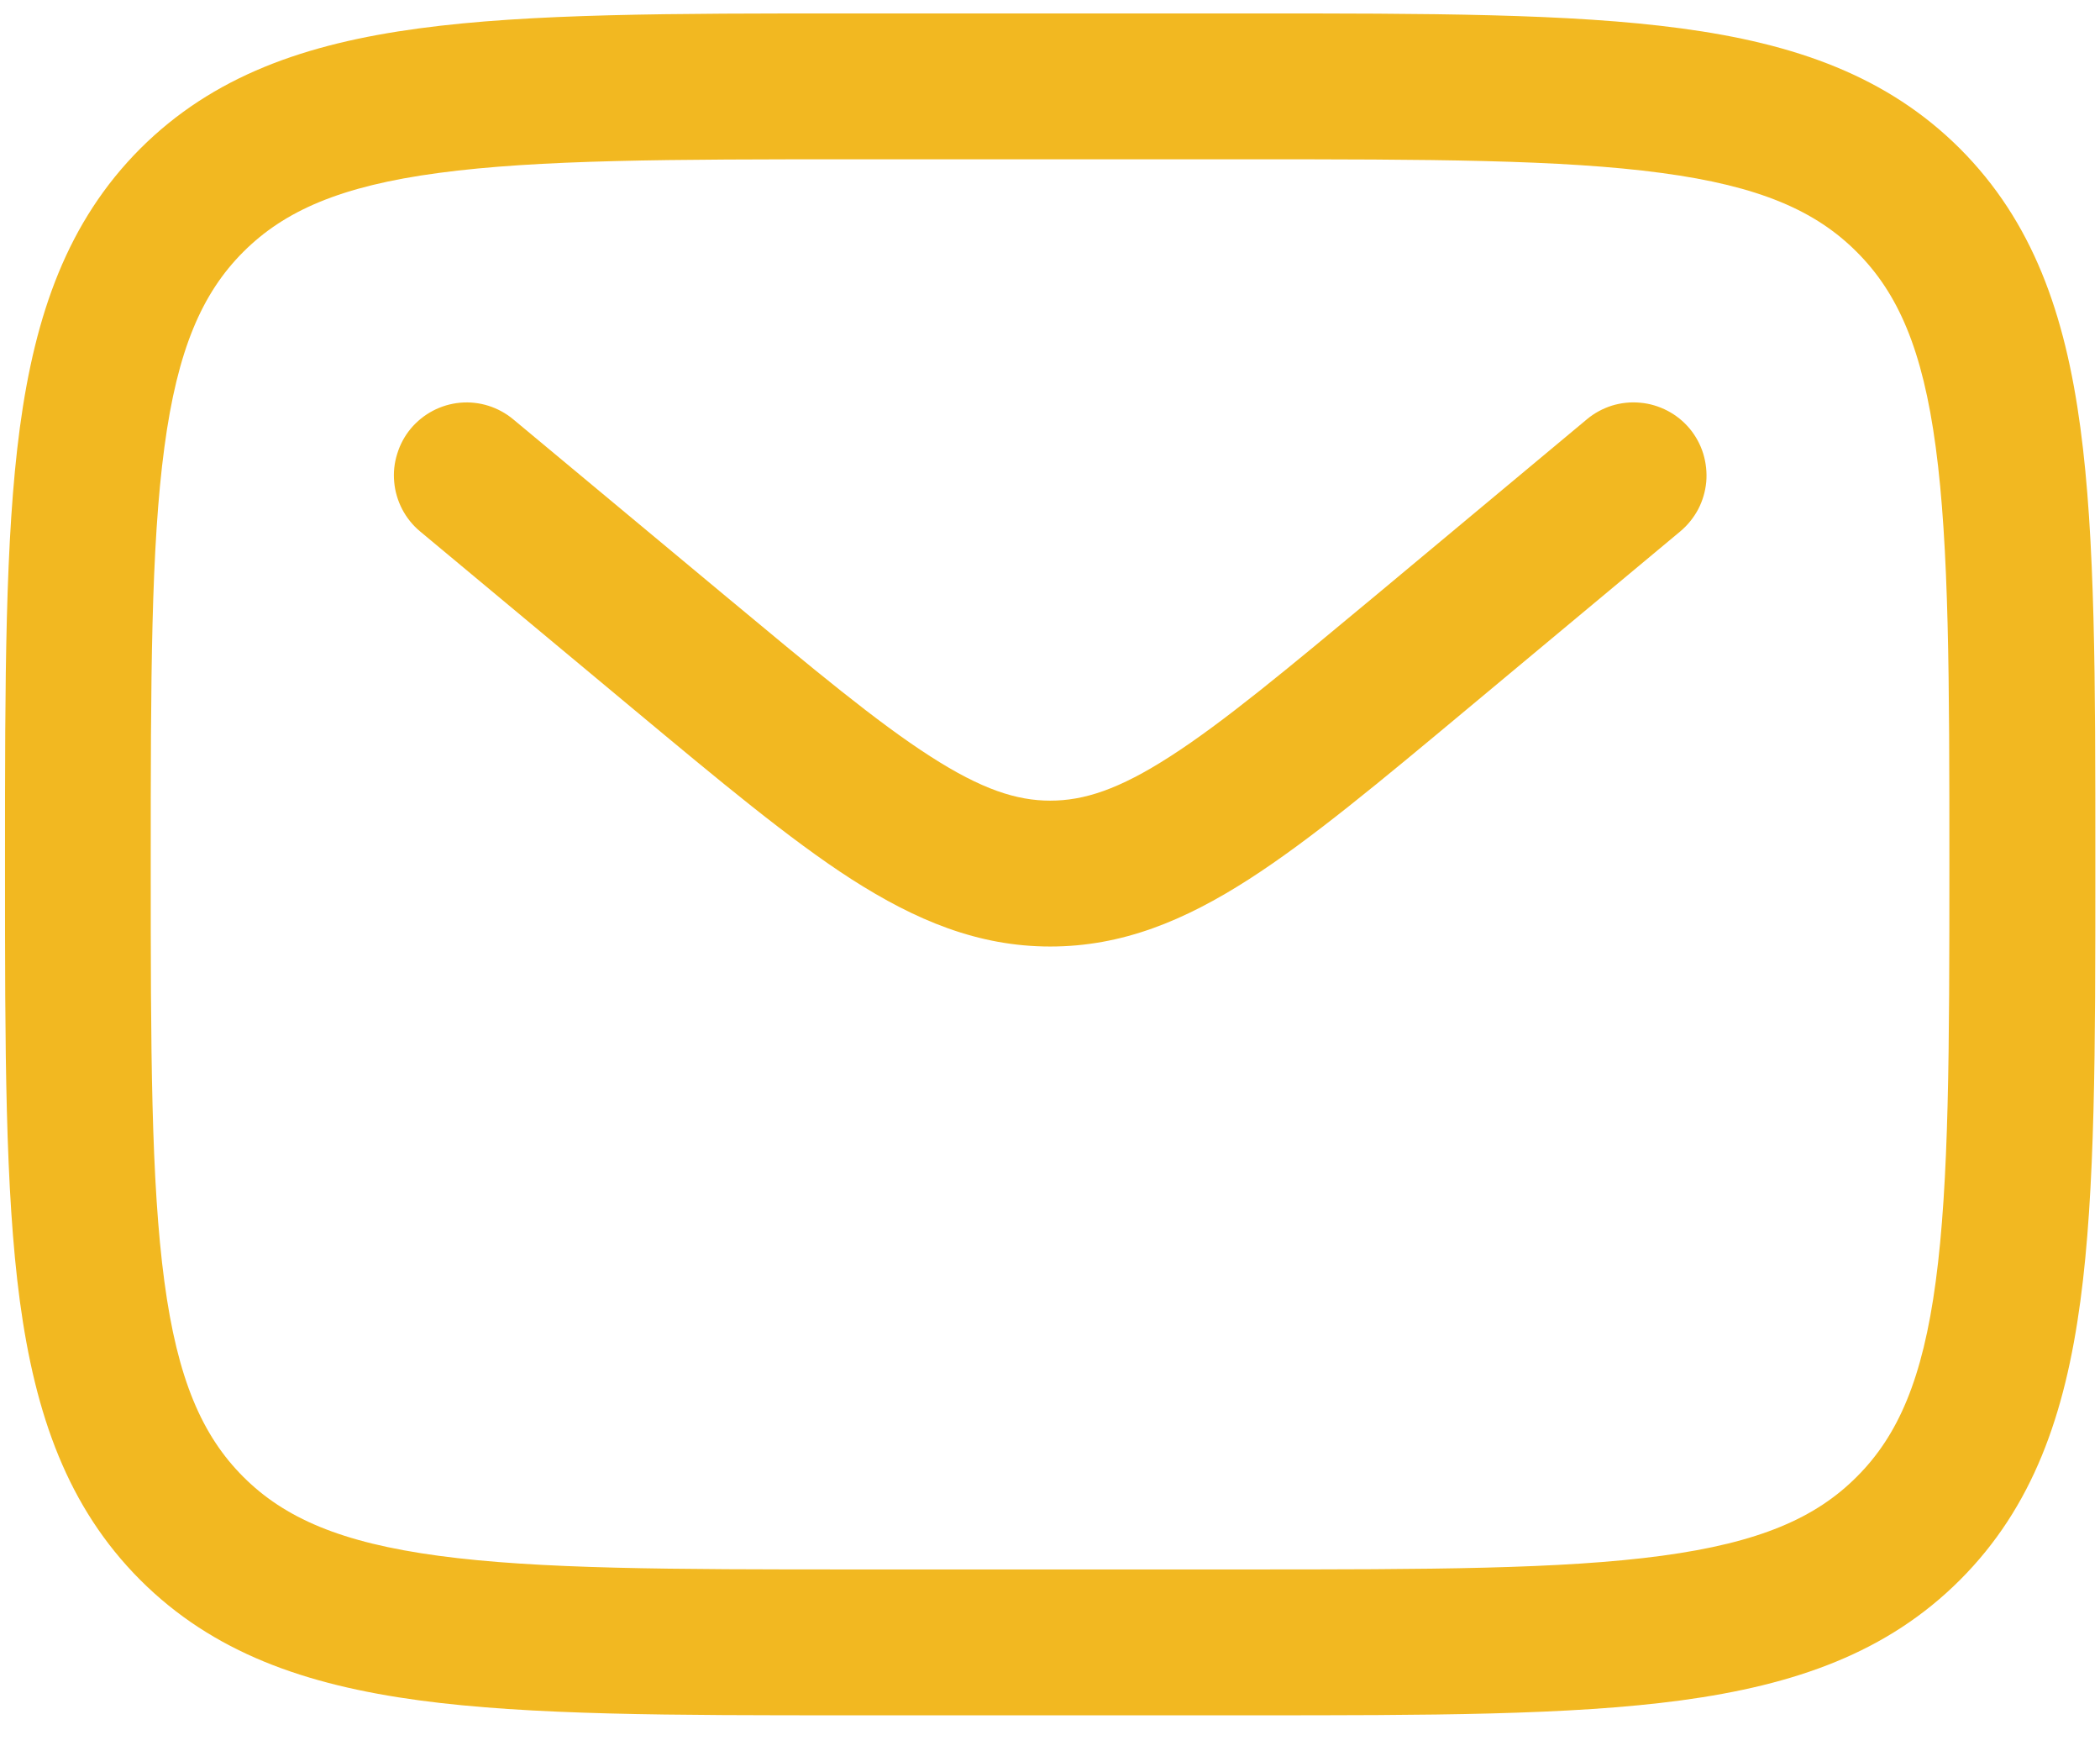
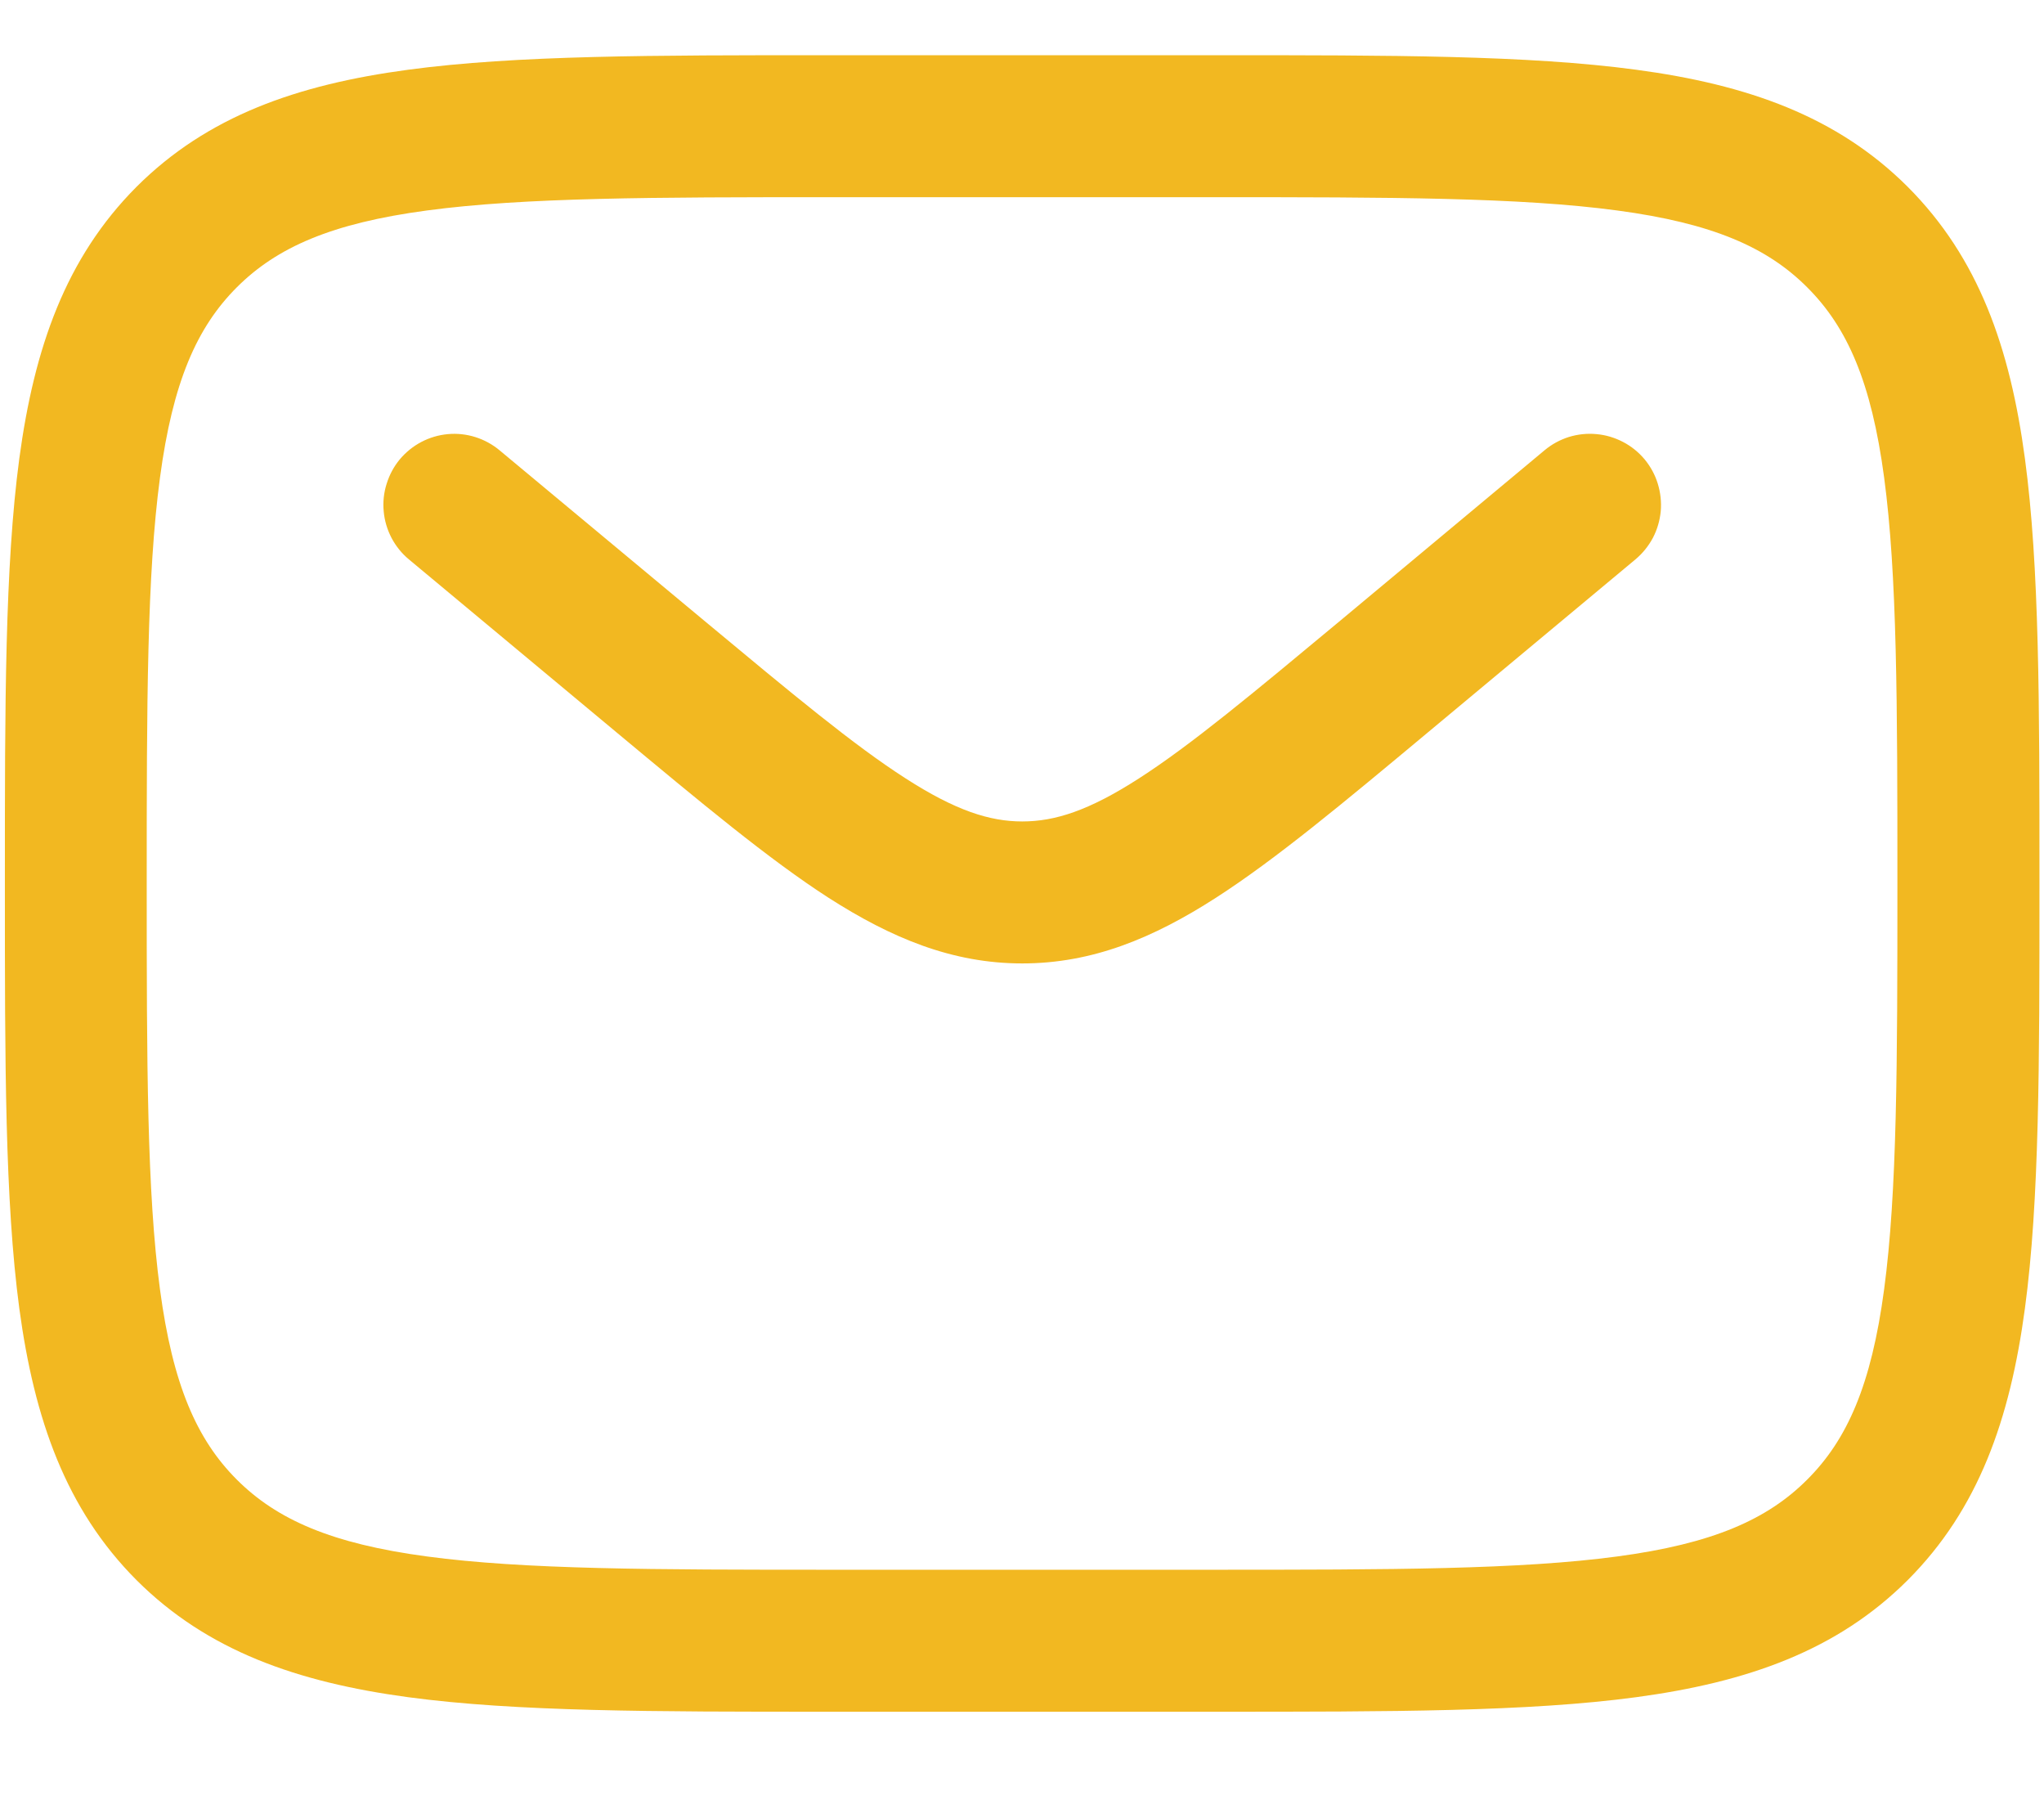
- <svg xmlns="http://www.w3.org/2000/svg" width="18" height="15" viewBox="0 0 18 15" fill="none">
-   <path fill-rule="evenodd" clip-rule="evenodd" d="M7.288 0.115H10.715C12.246 0.115 13.46 0.115 14.409 0.243C15.386 0.374 16.176 0.651 16.8 1.274C17.424 1.899 17.701 2.689 17.832 3.666C17.96 4.616 17.96 5.829 17.96 7.36V7.454C17.96 8.985 17.96 10.199 17.832 11.148C17.701 12.124 17.424 12.915 16.8 13.539C16.176 14.163 15.386 14.439 14.409 14.571C13.459 14.699 12.246 14.699 10.715 14.699H7.288C5.756 14.699 4.543 14.699 3.594 14.571C2.617 14.439 1.826 14.163 1.202 13.539C0.579 12.915 0.302 12.124 0.17 11.148C0.043 10.198 0.043 8.985 0.043 7.454V7.36C0.043 5.829 0.043 4.615 0.17 3.666C0.302 2.689 0.579 1.899 1.202 1.274C1.826 0.651 2.617 0.374 3.594 0.243C4.544 0.115 5.756 0.115 7.288 0.115ZM3.76 1.482C2.921 1.594 2.438 1.806 2.085 2.159C1.733 2.511 1.521 2.994 1.409 3.833C1.294 4.689 1.292 5.818 1.292 7.407C1.292 8.996 1.294 10.124 1.409 10.982C1.521 11.819 1.733 12.303 2.085 12.655C2.438 13.008 2.921 13.219 3.76 13.332C4.616 13.447 5.745 13.449 7.334 13.449H10.667C12.256 13.449 13.386 13.447 14.242 13.332C15.08 13.219 15.563 13.008 15.915 12.655C16.268 12.303 16.48 11.819 16.592 10.981C16.707 10.124 16.709 8.996 16.709 7.407C16.709 5.818 16.707 4.689 16.592 3.832C16.48 2.994 16.268 2.511 15.915 2.159C15.563 1.806 15.08 1.594 14.241 1.482C13.386 1.367 12.256 1.365 10.667 1.365H7.334C5.745 1.365 4.617 1.367 3.76 1.482ZM3.52 3.674C3.627 3.546 3.779 3.466 3.944 3.451C4.109 3.436 4.273 3.488 4.4 3.594L6.201 5.093C6.979 5.74 7.518 6.189 7.975 6.482C8.415 6.765 8.715 6.861 9.002 6.861C9.29 6.861 9.589 6.766 10.03 6.482C10.486 6.189 11.025 5.74 11.803 5.093L13.602 3.593C13.665 3.54 13.738 3.501 13.816 3.476C13.895 3.452 13.977 3.443 14.059 3.451C14.141 3.458 14.22 3.482 14.293 3.52C14.366 3.558 14.43 3.61 14.483 3.673C14.535 3.736 14.575 3.809 14.599 3.887C14.623 3.966 14.632 4.048 14.625 4.13C14.617 4.212 14.594 4.291 14.556 4.364C14.517 4.437 14.465 4.501 14.402 4.554L12.572 6.079C11.833 6.695 11.235 7.194 10.706 7.534C10.155 7.888 9.62 8.111 9.002 8.111C8.385 8.111 7.849 7.887 7.298 7.534C6.77 7.194 6.171 6.694 5.432 6.079L3.601 4.554C3.538 4.502 3.486 4.437 3.448 4.365C3.41 4.292 3.386 4.212 3.379 4.131C3.371 4.049 3.38 3.966 3.405 3.888C3.429 3.809 3.468 3.737 3.52 3.674Z" fill="#F2B821" />
+ <svg xmlns="http://www.w3.org/2000/svg" width="18" height="16" viewBox="0 0 18 16" fill="none">
+   <path fill-rule="evenodd" clip-rule="evenodd" d="M7.288 0.486H10.715C12.246 0.486 13.46 0.486 14.409 0.614C15.386 0.745 16.176 1.022 16.8 1.645C17.424 2.27 17.701 3.06 17.832 4.037C17.96 4.987 17.96 6.2 17.96 7.731V7.825C17.96 9.356 17.96 10.57 17.832 11.519C17.701 12.495 17.424 13.286 16.8 13.911C16.176 14.534 15.386 14.81 14.409 14.942C13.459 15.07 12.246 15.07 10.715 15.07H7.288C5.756 15.07 4.543 15.07 3.594 14.942C2.617 14.81 1.826 14.534 1.202 13.911C0.579 13.286 0.302 12.495 0.17 11.519C0.043 10.569 0.043 9.356 0.043 7.825V7.731C0.043 6.2 0.043 4.986 0.17 4.037C0.302 3.06 0.579 2.27 1.202 1.645C1.826 1.022 2.617 0.745 3.594 0.614C4.544 0.486 5.756 0.486 7.288 0.486ZM3.76 1.853C2.921 1.965 2.438 2.177 2.085 2.53C1.733 2.882 1.521 3.365 1.409 4.204C1.294 5.06 1.292 6.189 1.292 7.778C1.292 9.367 1.294 10.495 1.409 11.353C1.521 12.191 1.733 12.674 2.085 13.026C2.438 13.379 2.921 13.591 3.76 13.703C4.616 13.818 5.745 13.82 7.334 13.82H10.667C12.256 13.82 13.386 13.818 14.242 13.703C15.08 13.591 15.563 13.379 15.915 13.026C16.268 12.674 16.48 12.191 16.592 11.352C16.707 10.495 16.709 9.367 16.709 7.778C16.709 6.189 16.707 5.06 16.592 4.203C16.48 3.365 16.268 2.882 15.915 2.53C15.563 2.177 15.08 1.965 14.241 1.853C13.386 1.738 12.256 1.736 10.667 1.736H7.334C5.745 1.736 4.617 1.738 3.76 1.853ZM3.52 4.045C3.627 3.917 3.779 3.837 3.944 3.822C4.109 3.807 4.273 3.859 4.4 3.965L6.201 5.464C6.979 6.111 7.518 6.56 7.975 6.853C8.415 7.136 8.715 7.232 9.002 7.232C9.29 7.232 9.589 7.137 10.03 6.853C10.486 6.56 11.025 6.111 11.803 5.464L13.602 3.964C13.665 3.911 13.738 3.872 13.816 3.847C13.895 3.823 13.977 3.814 14.059 3.822C14.141 3.829 14.22 3.853 14.293 3.891C14.366 3.929 14.43 3.981 14.483 4.044C14.535 4.107 14.575 4.18 14.599 4.259C14.623 4.337 14.632 4.419 14.625 4.501C14.617 4.583 14.594 4.662 14.556 4.735C14.517 4.808 14.465 4.872 14.402 4.925L12.572 6.45C11.833 7.066 11.235 7.565 10.706 7.905C10.155 8.259 9.62 8.482 9.002 8.482C8.385 8.482 7.849 8.258 7.298 7.905C6.77 7.565 6.171 7.065 5.432 6.45L3.601 4.925C3.538 4.873 3.486 4.808 3.448 4.736C3.41 4.663 3.386 4.583 3.379 4.502C3.371 4.42 3.38 4.337 3.405 4.259C3.429 4.181 3.468 4.108 3.52 4.045Z" fill="#F2B821" />
</svg>
